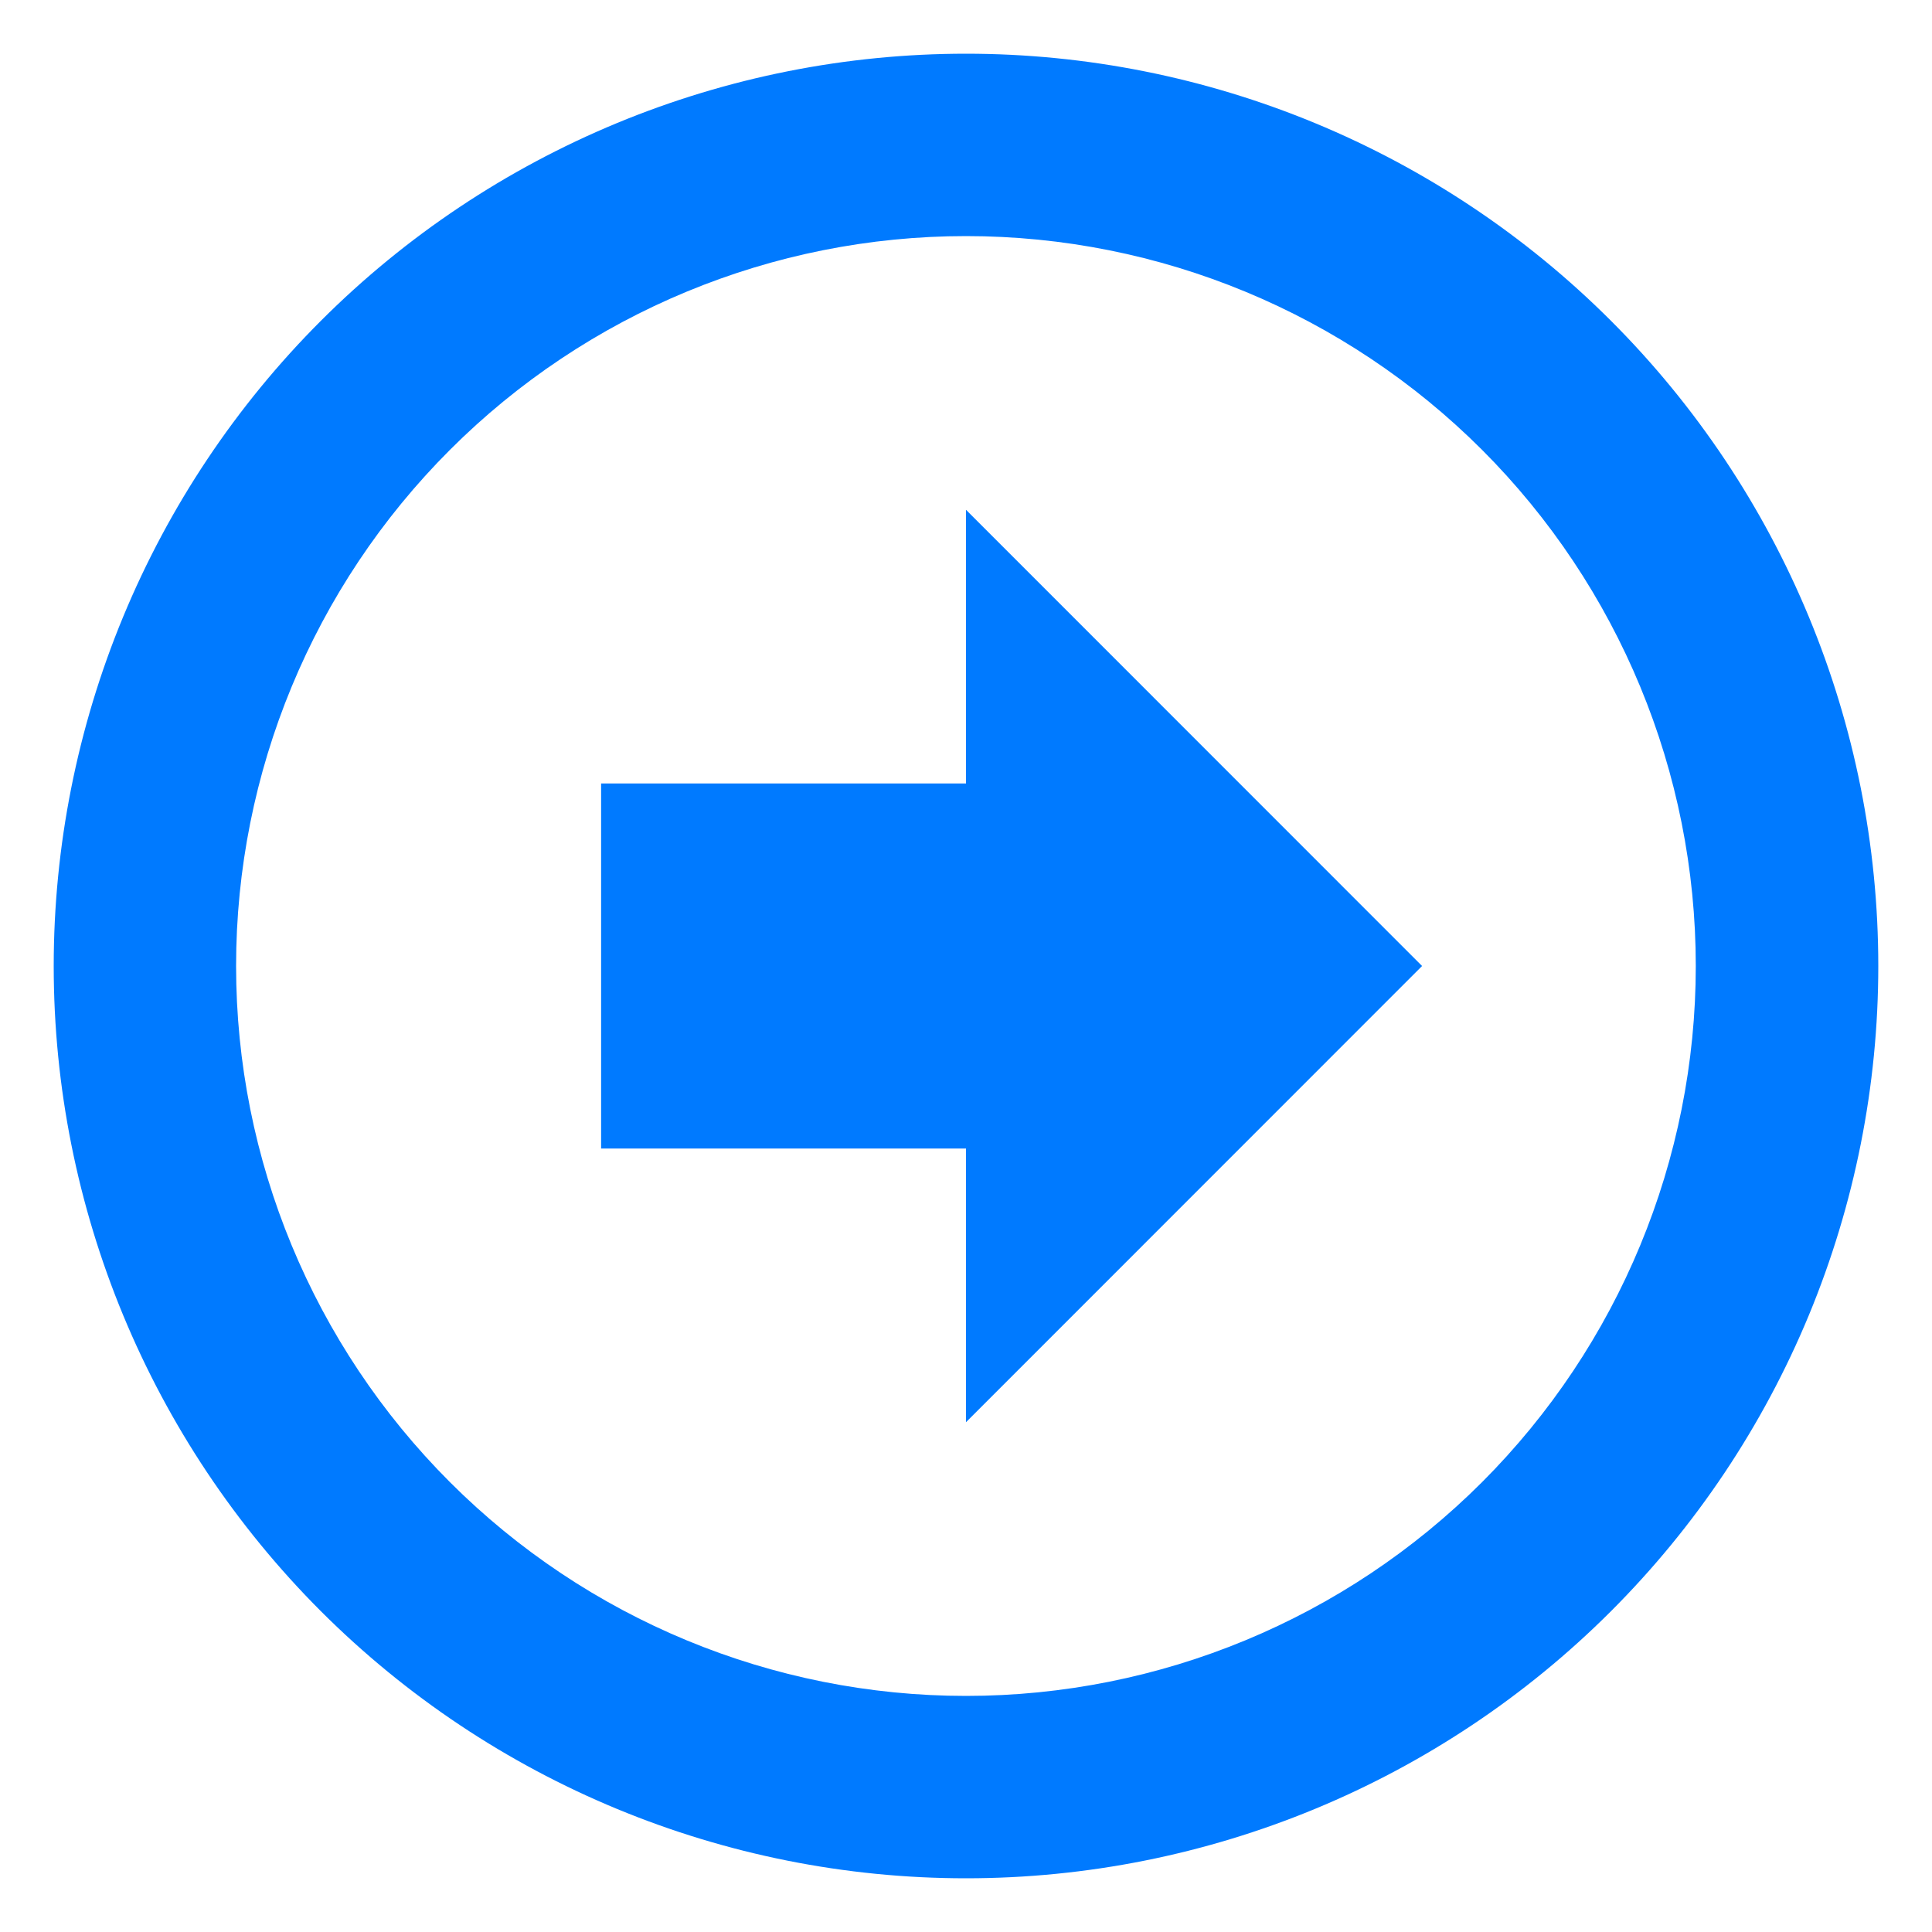
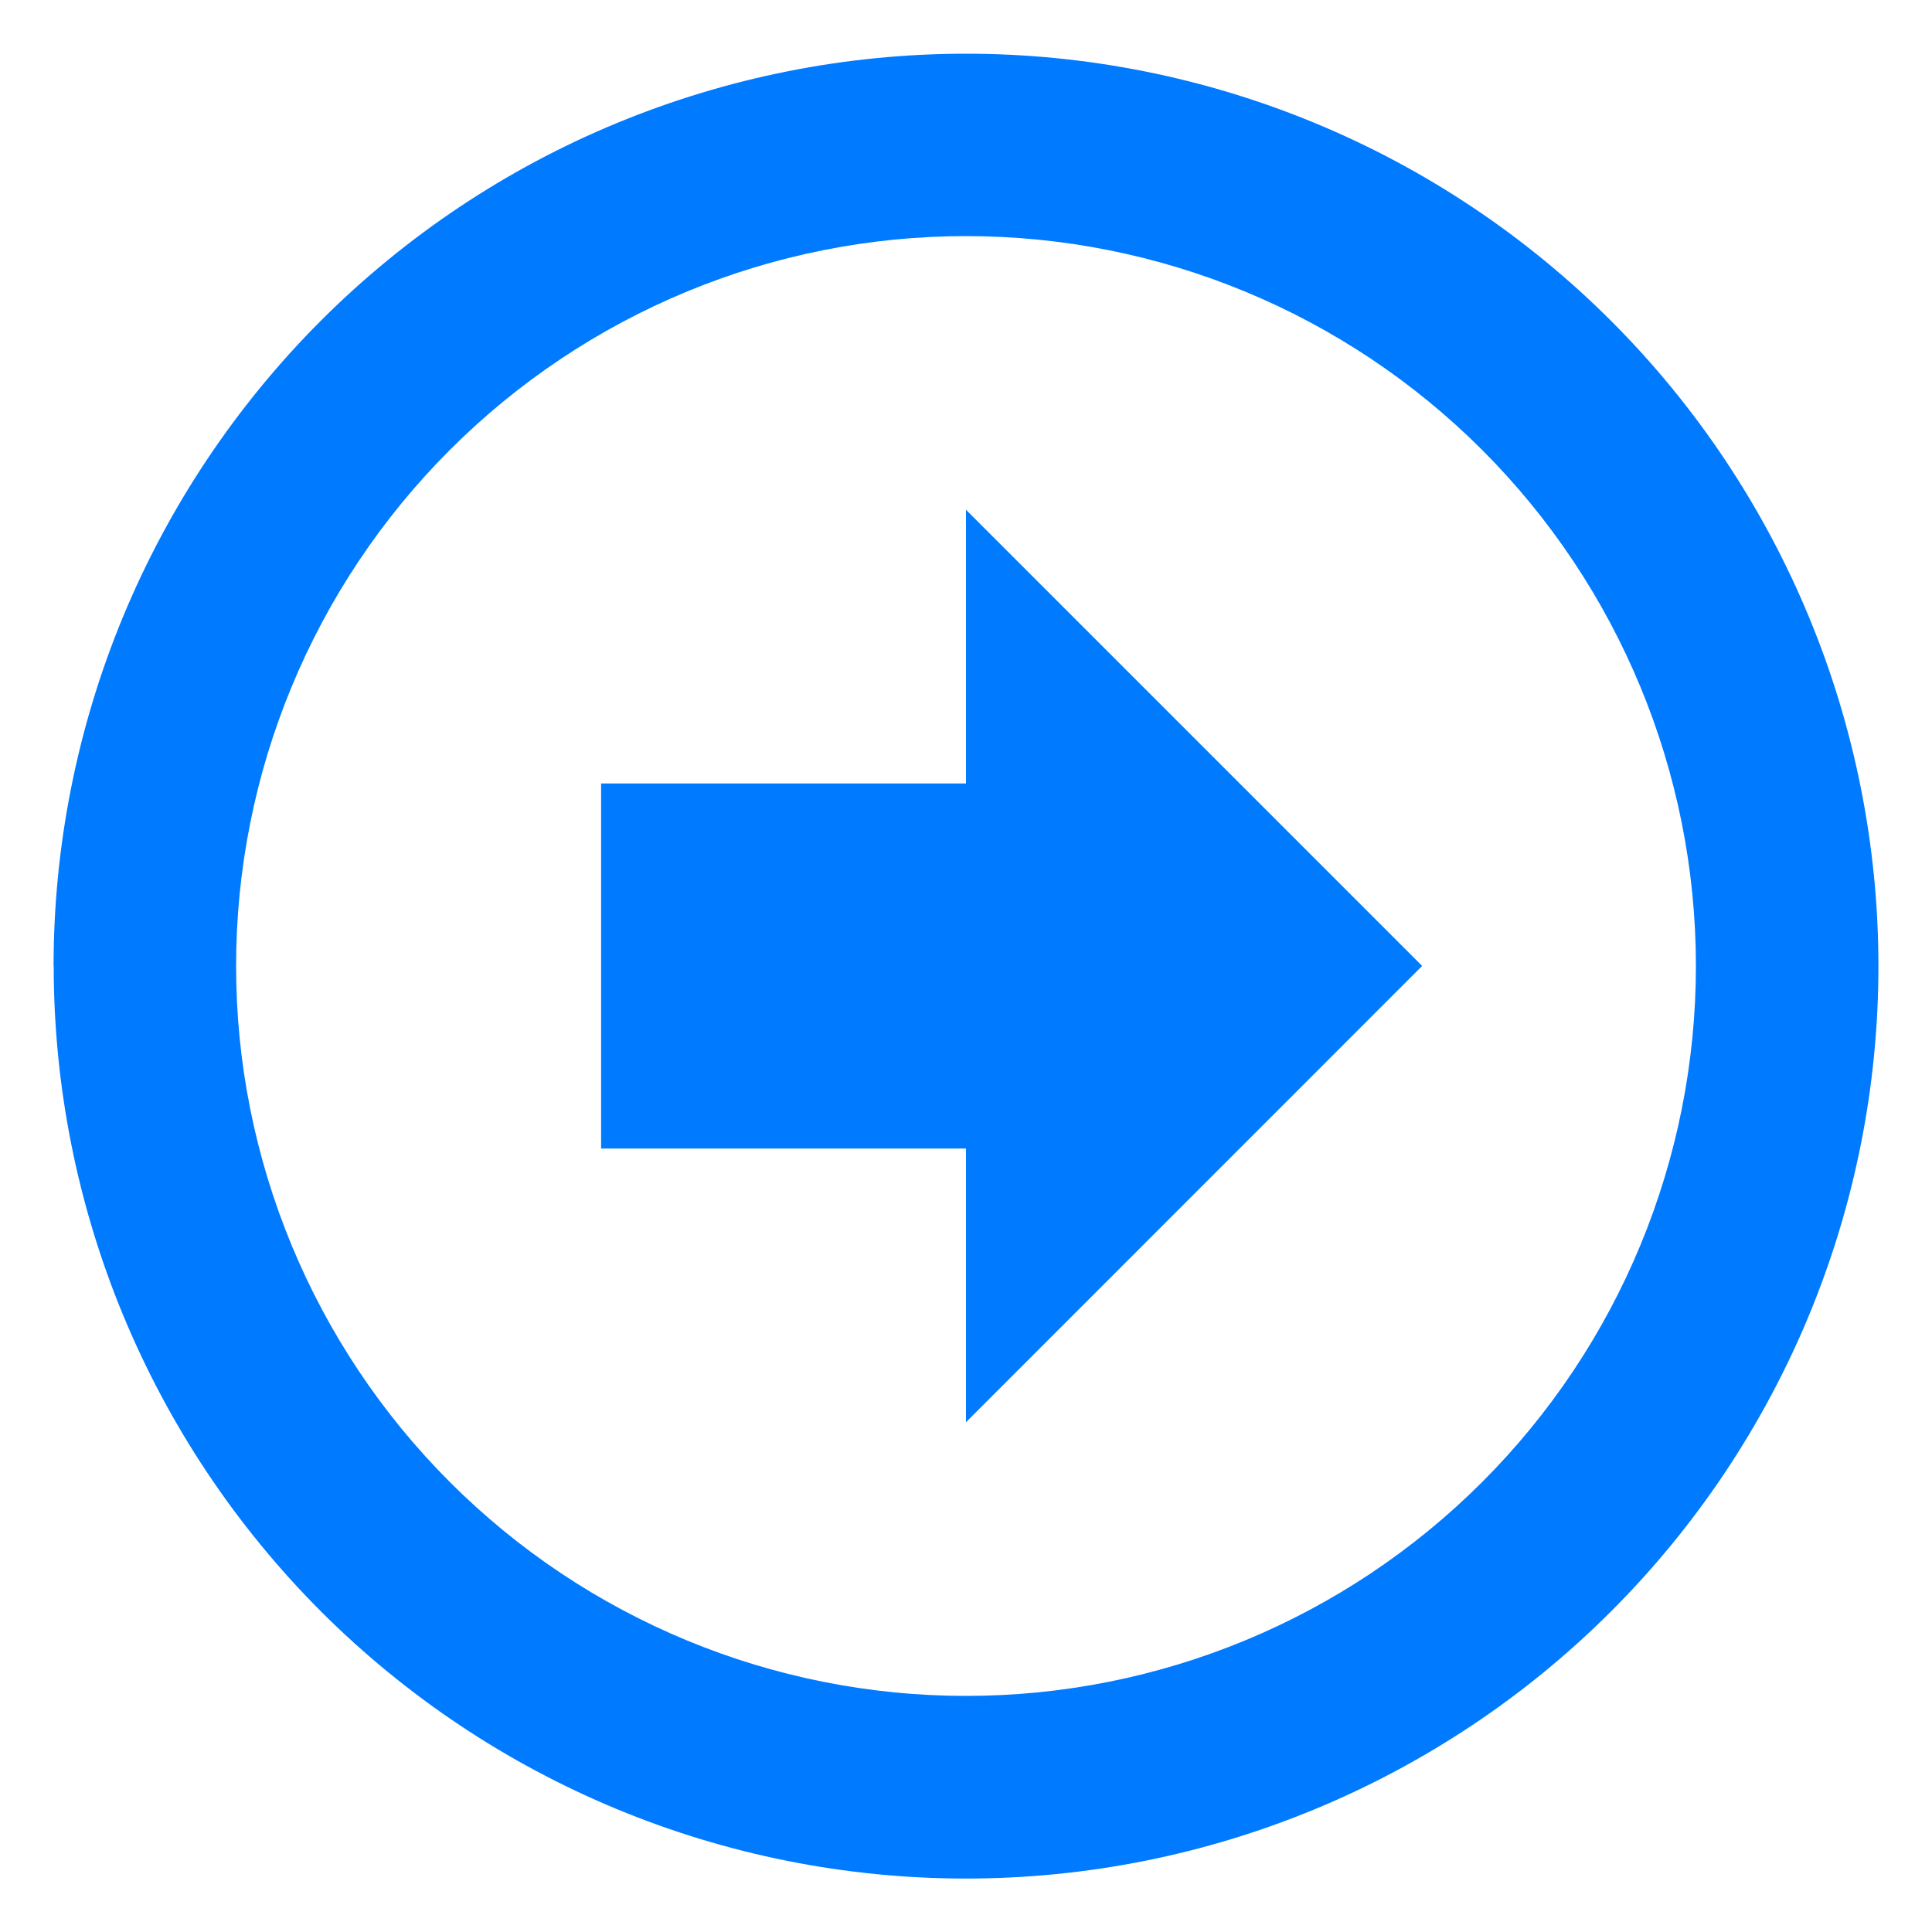
- <svg xmlns="http://www.w3.org/2000/svg" width="15" height="15" viewBox="0 0 15 15" fill="none">
-   <path d="M11.041 7.5L7.5 11.042V8.917H4.667L4.667 6.083H7.5V3.958L11.041 7.5ZM0.417 7.5C0.417 6.57 0.6 5.649 0.956 4.789C1.312 3.93 1.833 3.149 2.491 2.491C3.149 1.833 3.93 1.312 4.789 0.956C5.649 0.6 6.57 0.417 7.5 0.417C9.378 0.417 11.18 1.163 12.508 2.491C13.837 3.82 14.583 5.621 14.583 7.5C14.583 8.43 14.4 9.351 14.044 10.211C13.688 11.07 13.166 11.851 12.508 12.509C11.18 13.837 9.378 14.583 7.5 14.583C5.621 14.583 3.82 13.837 2.491 12.509C1.163 11.18 0.417 9.379 0.417 7.5ZM1.833 7.5C1.833 9.003 2.43 10.444 3.493 11.507C4.556 12.57 5.997 13.167 7.5 13.167C9.003 13.167 10.444 12.57 11.507 11.507C12.569 10.444 13.166 9.003 13.166 7.5C13.166 5.997 12.569 4.556 11.507 3.493C10.444 2.43 9.003 1.833 7.5 1.833C5.997 1.833 4.556 2.43 3.493 3.493C2.43 4.556 1.833 5.997 1.833 7.5Z" fill="#007AFF" />
+ <svg xmlns="http://www.w3.org/2000/svg" width="15" height="15" fill="none">
+   <path fill="#007AFF" d="M11.041 7.5 7.5 11.042V8.917H4.667V6.083h2.833v-2.125l3.542 3.542Zm-10.625 0c0-.93.183-1.851.539-2.711.356-.859.878-1.64 1.535-2.298.658-.658 1.439-1.18 2.298-1.535C5.649.6 6.57.417 7.5.417c1.879 0 3.68.746 5.009 2.075 1.328 1.328 2.075 3.13 2.075 5.009 0 .93-.183 1.851-.539 2.711-.356.859-.878 1.64-1.536 2.298-1.328 1.328-3.13 2.075-5.009 2.075-1.879 0-3.68-.746-5.009-2.075C1.163 11.18.417 9.379.417 7.5Zm1.417 0c0 1.503.597 2.944 1.66 4.007 1.063 1.063 2.504 1.66 4.007 1.66 1.503 0 2.944-.597 4.007-1.66 1.063-1.063 1.66-2.504 1.66-4.007 0-1.503-.597-2.944-1.66-4.007S9.003 1.833 7.5 1.833c-1.503 0-2.944.597-4.007 1.66S1.833 5.997 1.833 7.5Z" />
</svg>
